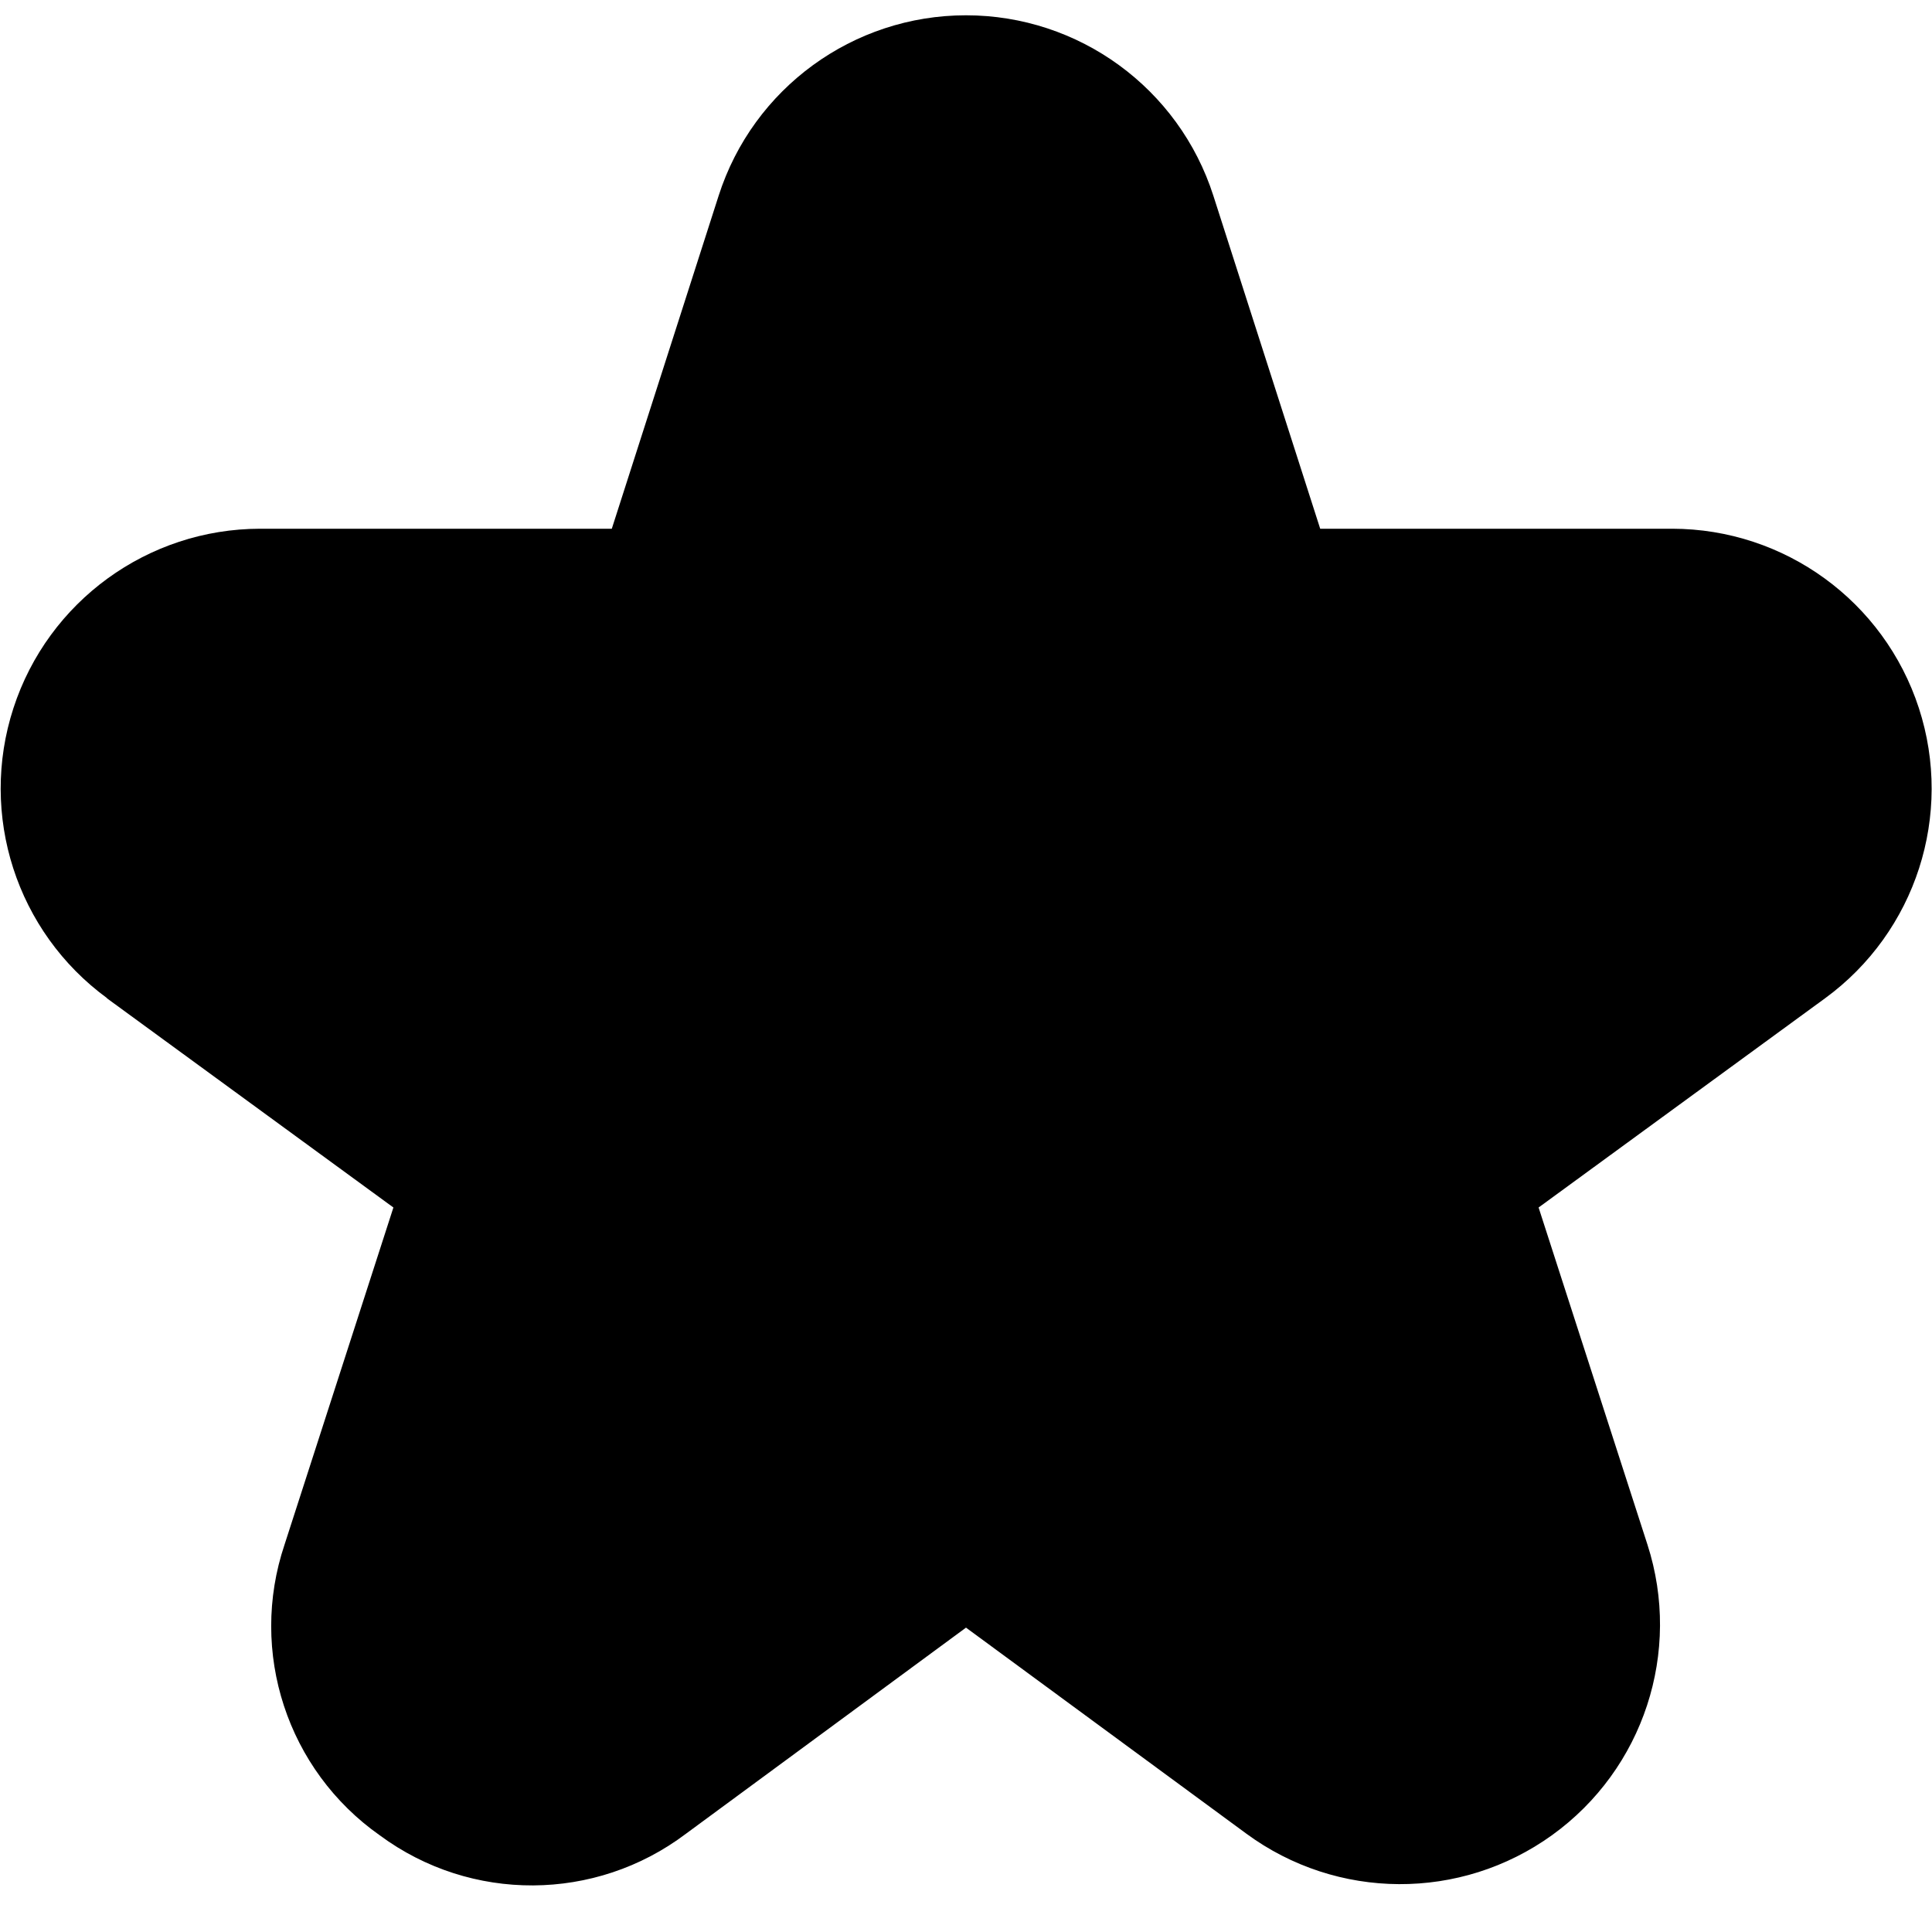
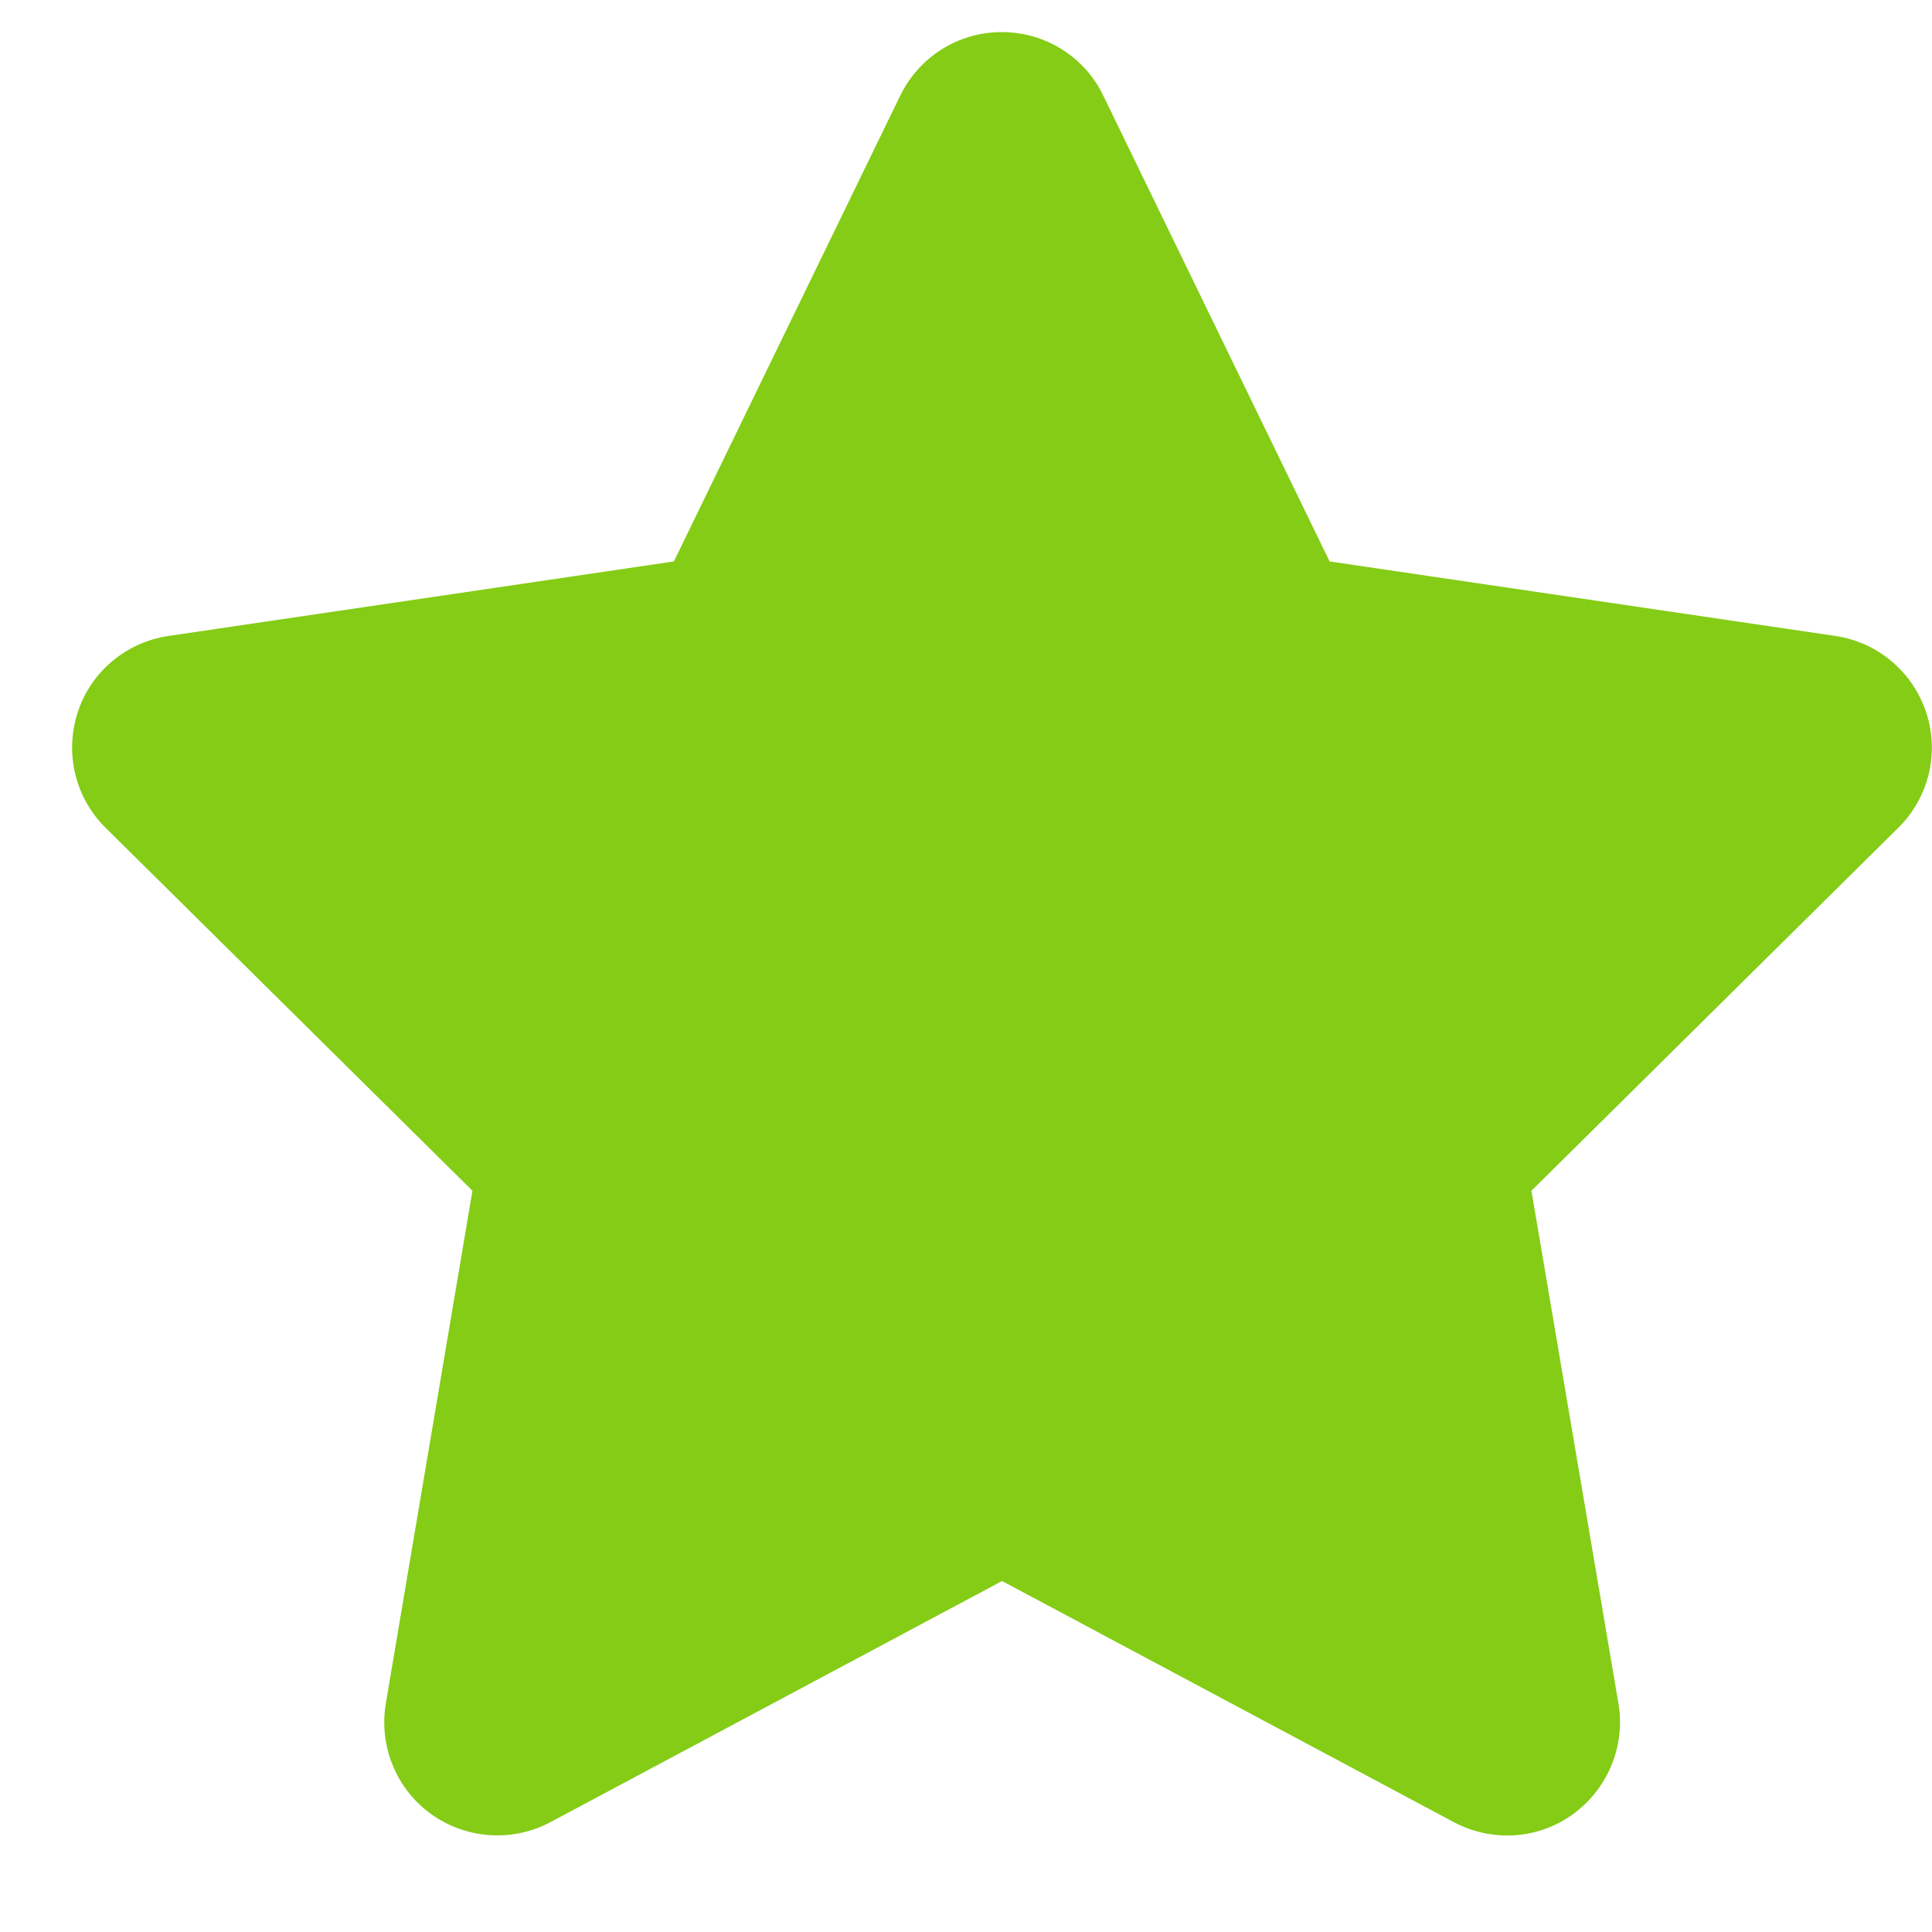
- <svg xmlns="http://www.w3.org/2000/svg" id="Filled" viewBox="0 0 24 24" width="512" height="512">
-   <path d="M1.327,12.4,4.887,15,3.535,19.187A3.178,3.178,0,0,0,4.719,22.8a3.177,3.177,0,0,0,3.8-.019L12,20.219l3.482,2.559a3.227,3.227,0,0,0,4.983-3.591L19.113,15l3.56-2.6a3.227,3.227,0,0,0-1.9-5.832H16.4L15.073,2.432a3.227,3.227,0,0,0-6.146,0L7.6,6.568H3.231a3.227,3.227,0,0,0-1.9,5.832Z" />
+ <svg xmlns="http://www.w3.org/2000/svg" width="15" height="15" viewBox="0 0 15 15" fill="none">
+   <path d="M8.565 0.741C8.42 0.44 8.114 0.249 7.778 0.249C7.441 0.249 7.138 0.44 6.99 0.741L5.232 4.359L1.305 4.938C0.977 4.988 0.704 5.217 0.603 5.532C0.501 5.846 0.583 6.193 0.819 6.426L3.668 9.245L2.995 13.229C2.941 13.557 3.077 13.891 3.348 14.085C3.619 14.279 3.977 14.304 4.272 14.148L7.78 12.275L11.289 14.148C11.584 14.304 11.942 14.282 12.213 14.085C12.483 13.888 12.62 13.557 12.566 13.229L11.89 9.245L14.739 6.426C14.975 6.193 15.059 5.846 14.955 5.532C14.851 5.217 14.581 4.988 14.253 4.938L10.323 4.359L8.565 0.741Z" fill="#84CC16" />
</svg>
